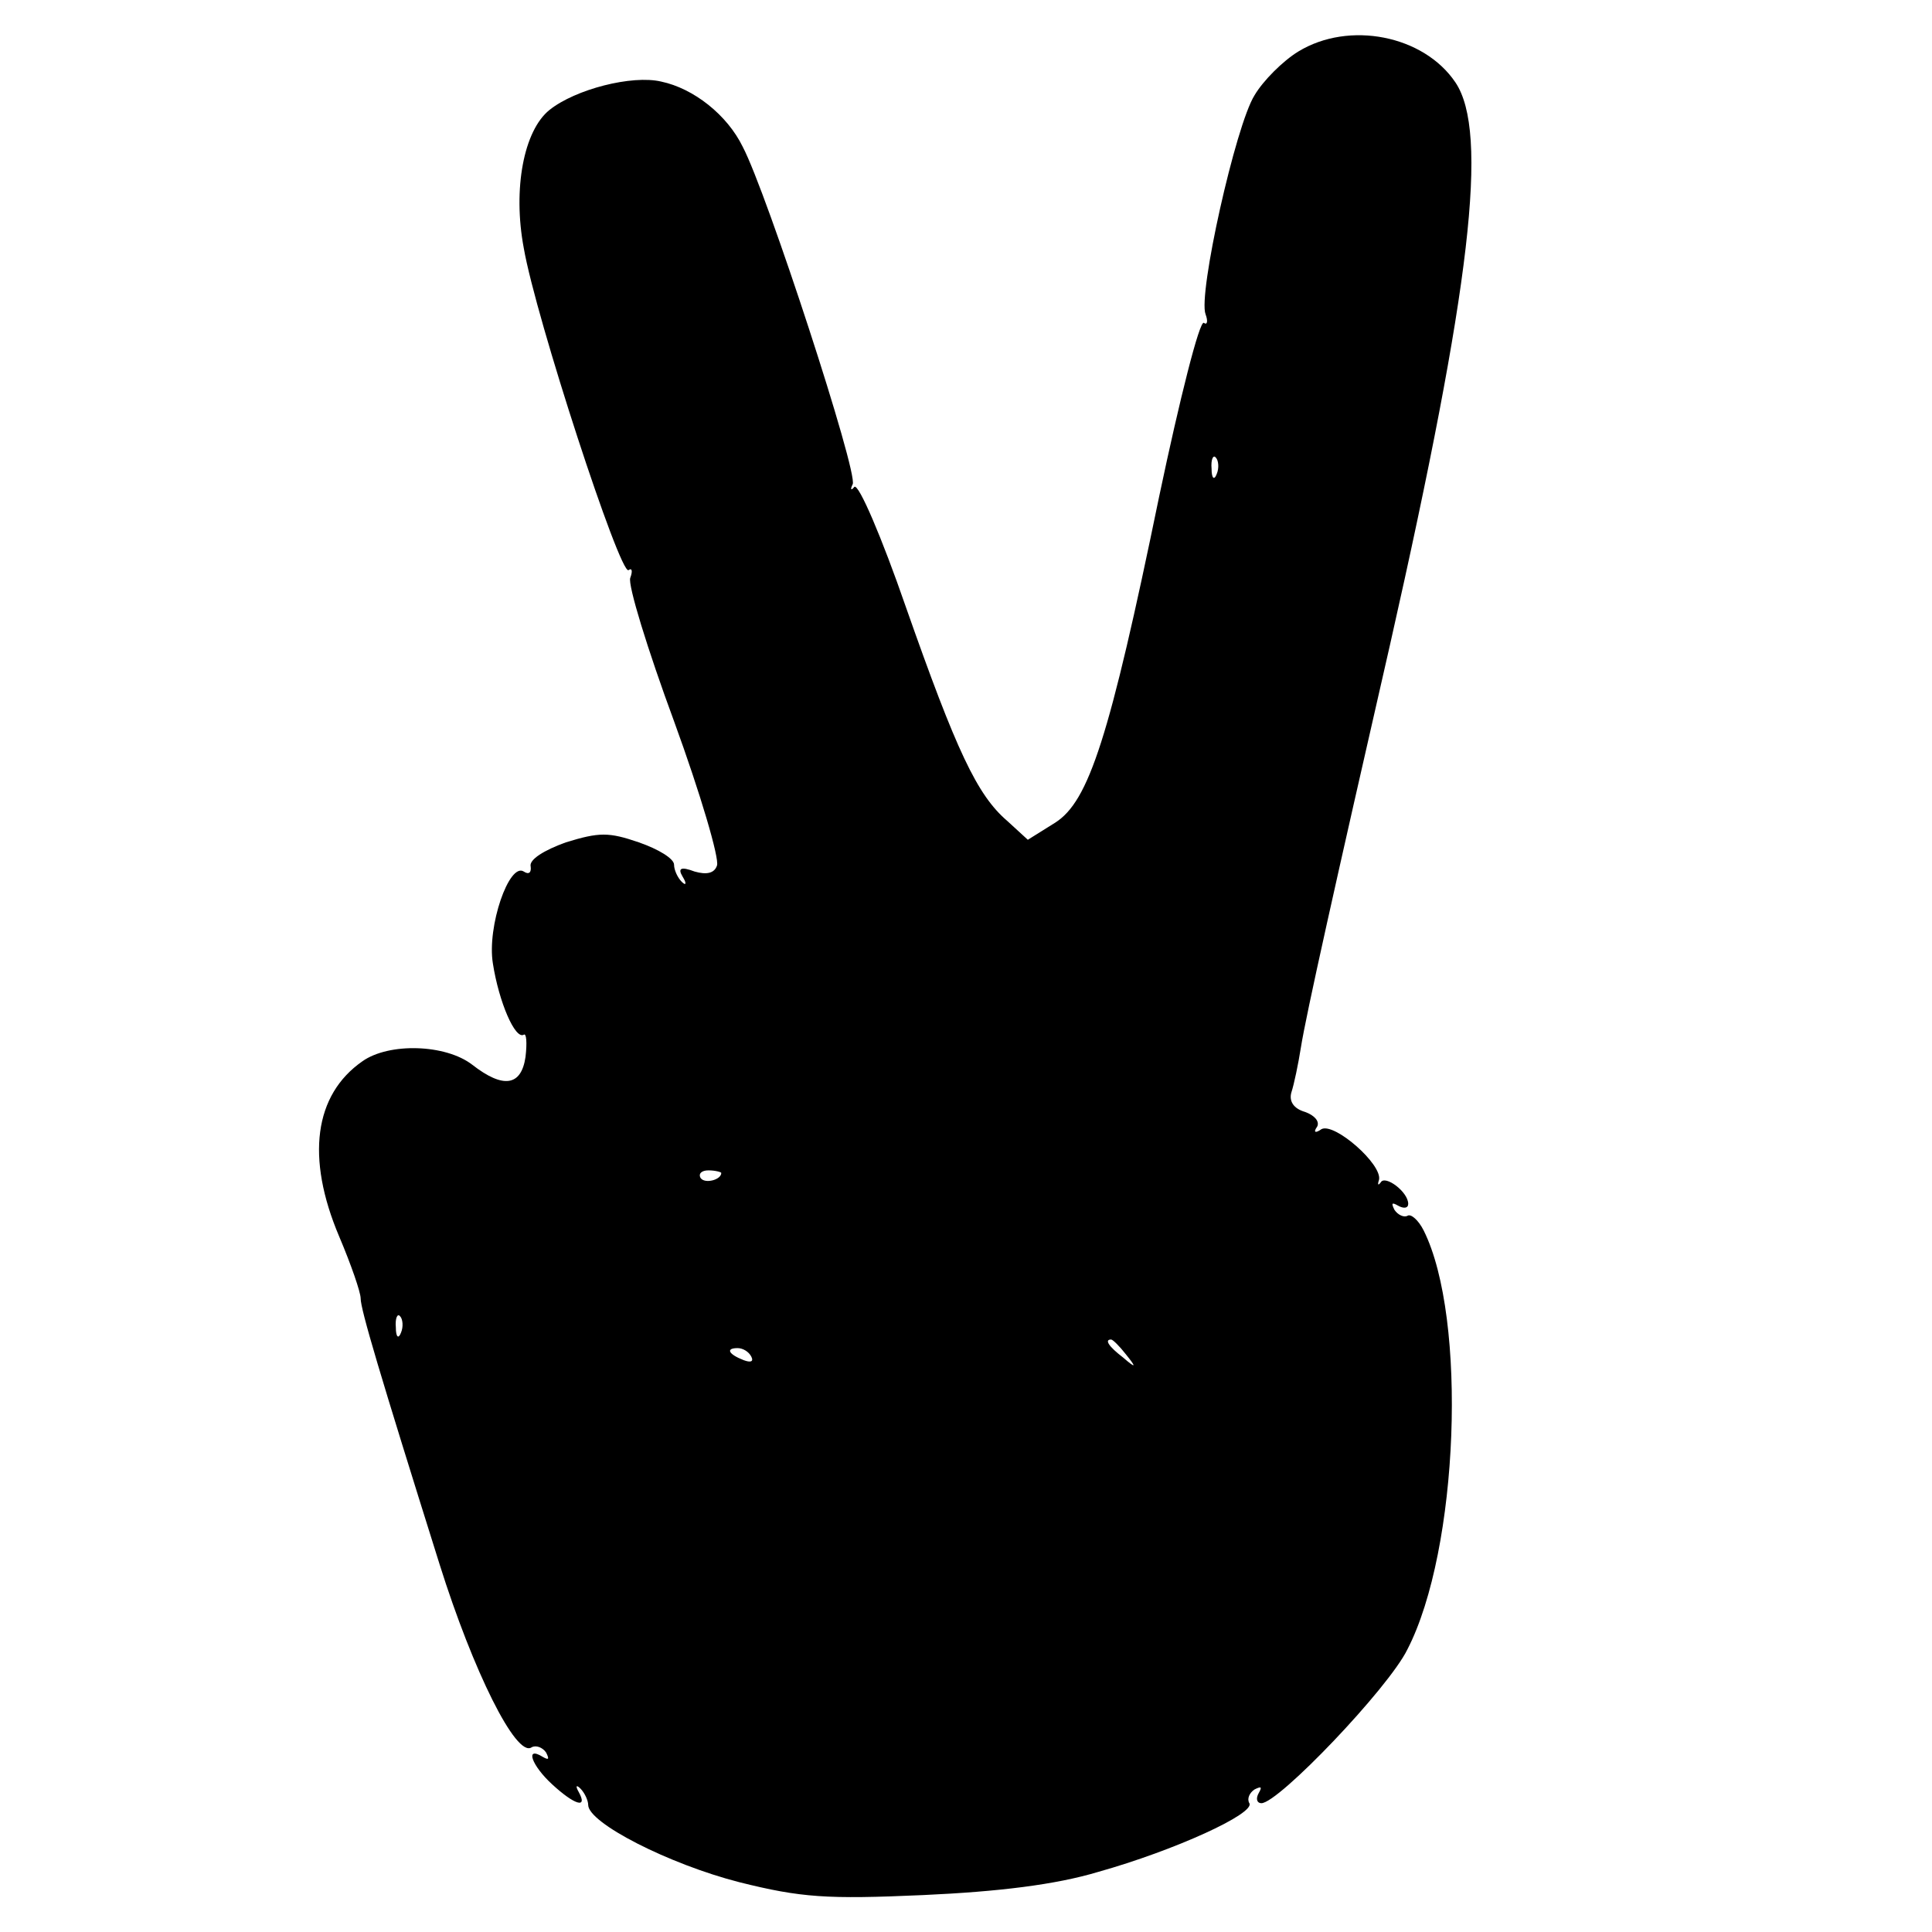
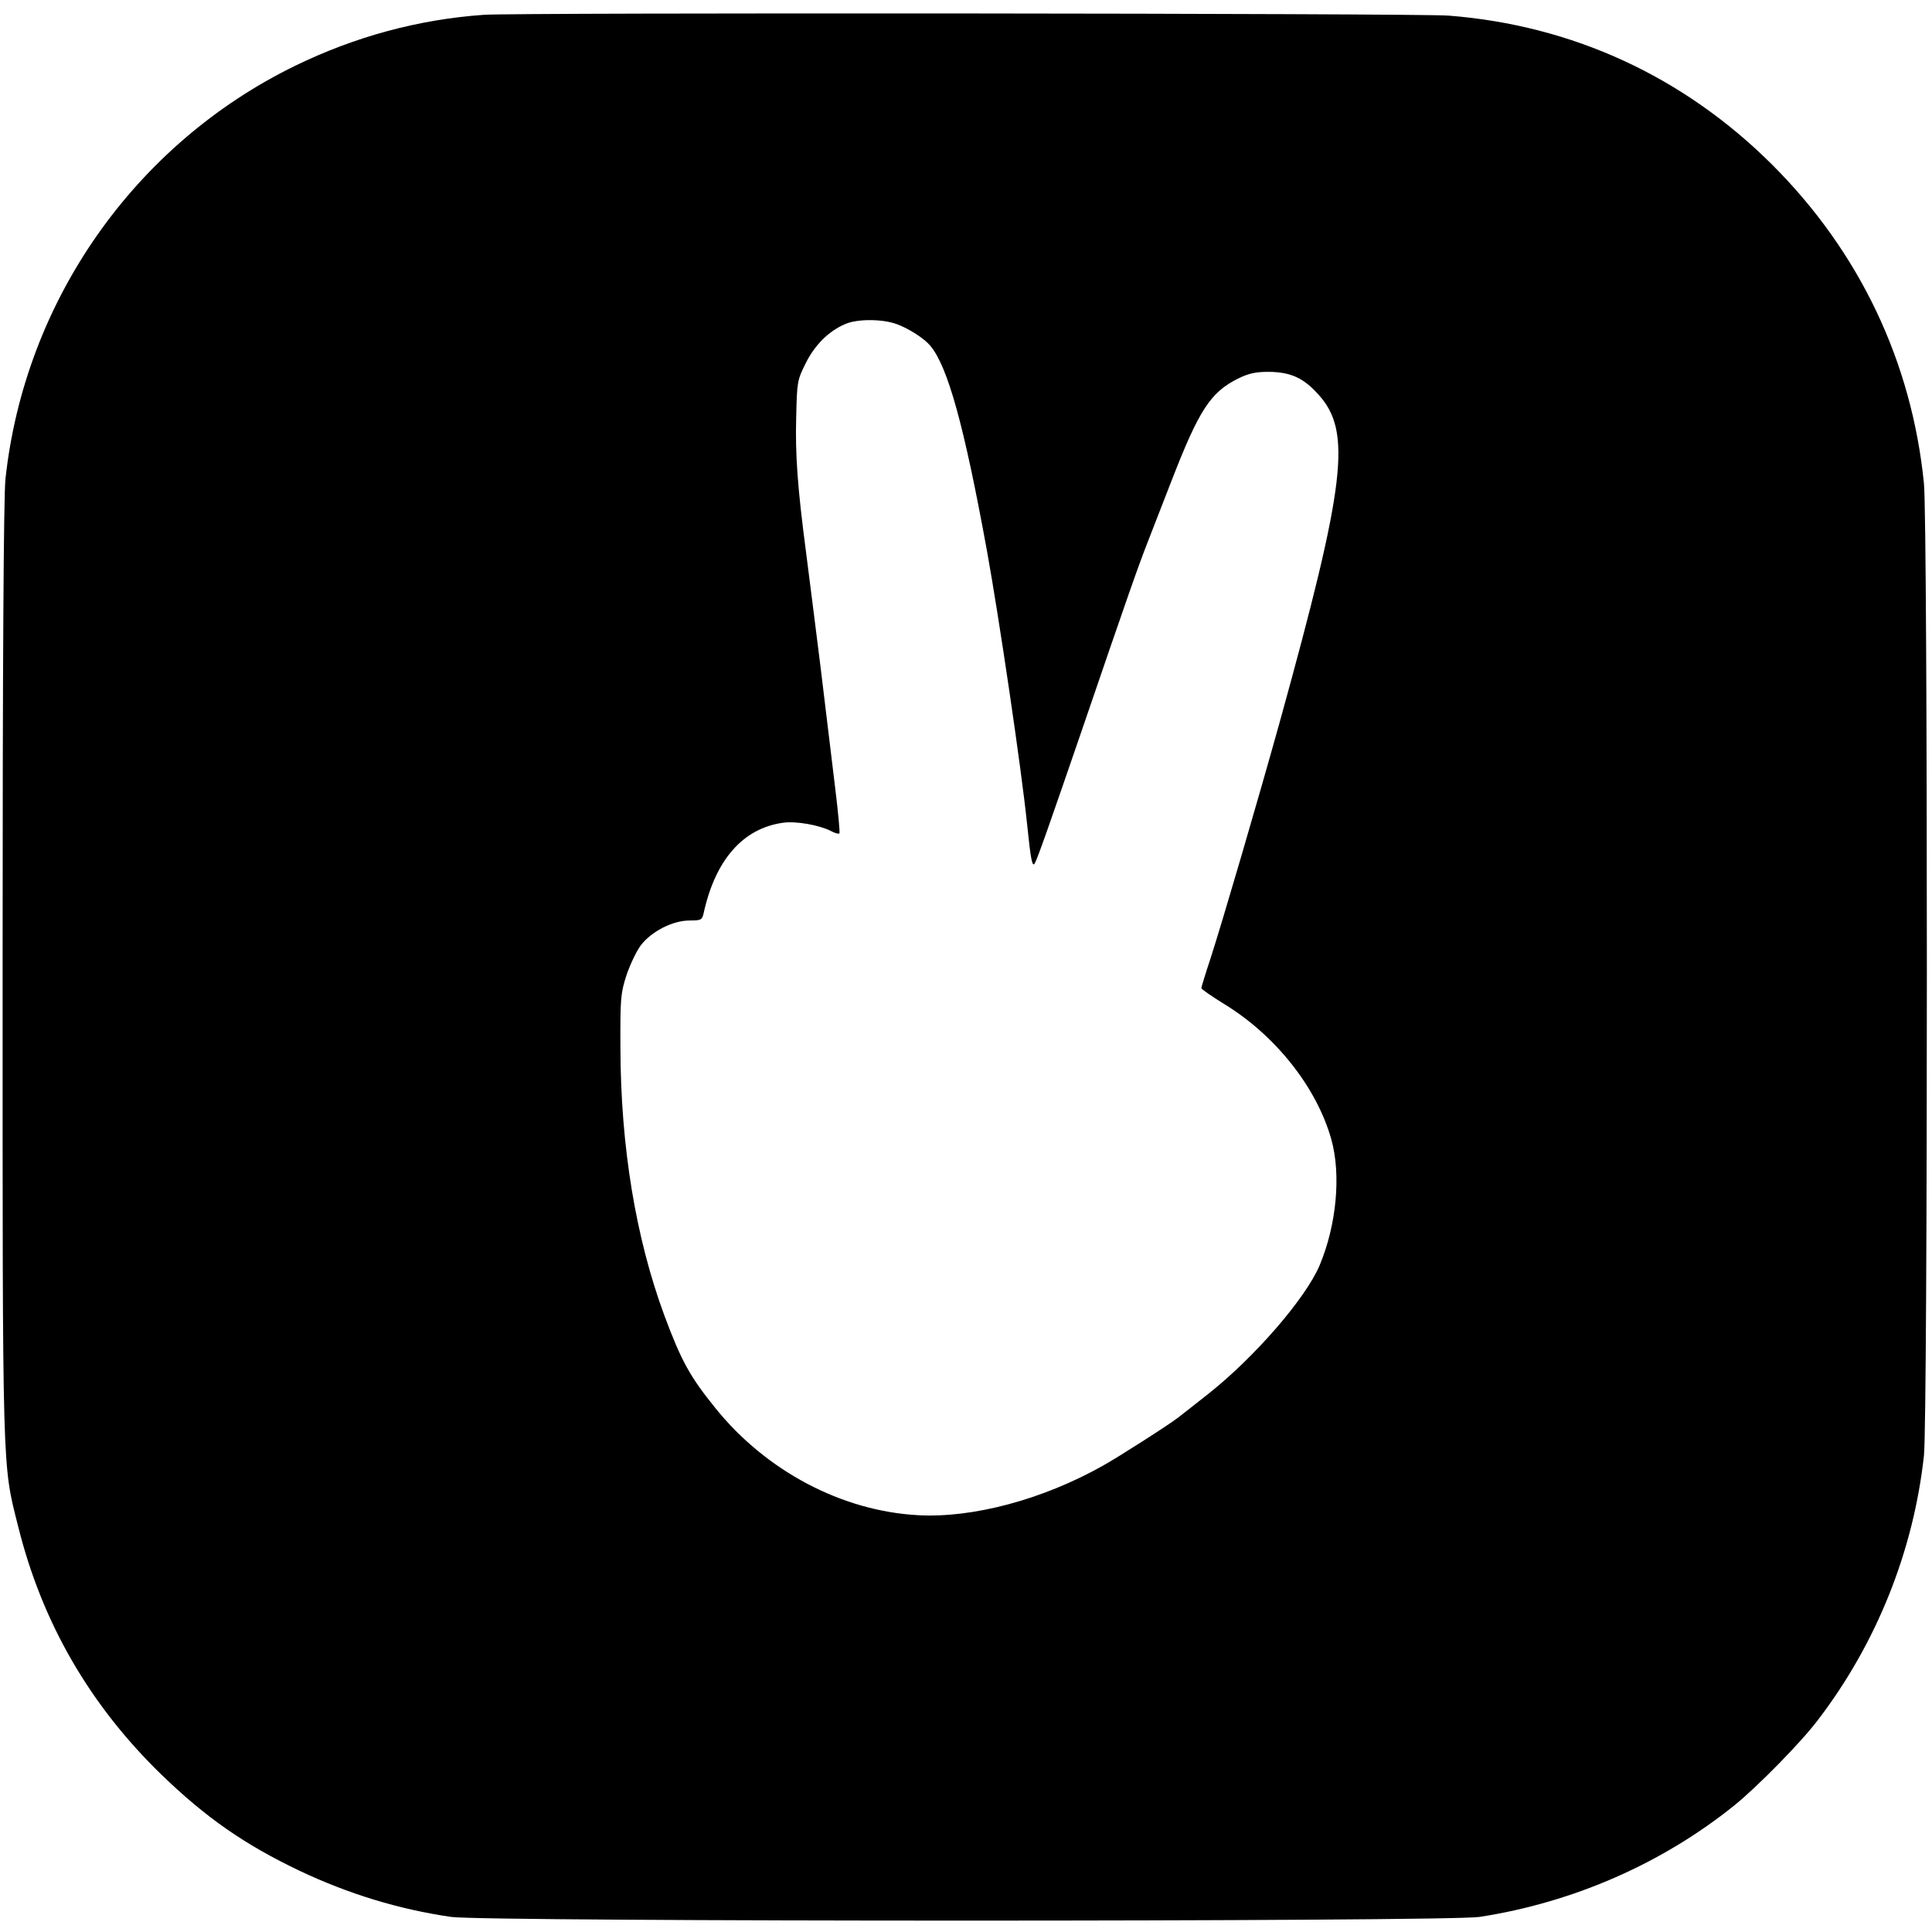
- <svg xmlns="http://www.w3.org/2000/svg" version="1.0" width="225pt" height="225pt" viewBox="0 0 225 225" preserveAspectRatio="xMidYMid meet">
-   <g transform="translate(0,225) scale(0.1,-0.1)" fill="#000000" stroke="none">
-     <path d="M1512 2190 c-18 -11 -41 -34 -51 -51 -22 -35 -66 -232 -57 -255 3 -8 2 -13 -2 -10 -5 3 -28 -88 -52 -202 -58 -282 -82 -355 -121 -380 l-32 -20 -24 22 c-35 30 -59 81 -118 249 -28 81 -55 144 -60 140 -4 -5 -5 -3 -2 3 7 12 -100 340 -128 393 -18 37 -57 68 -95 76 -34 8 -100 -9 -130 -33 -30 -24 -43 -92 -30 -161 14 -81 112 -381 122 -375 4 3 5 -1 2 -9 -3 -8 20 -83 51 -167 31 -85 53 -160 50 -168 -3 -9 -12 -11 -26 -7 -16 6 -20 4 -14 -6 5 -8 4 -11 -1 -6 -5 5 -9 14 -9 20 0 7 -18 18 -41 26 -35 12 -46 12 -85 0 -25 -9 -43 -20 -41 -28 1 -7 -2 -10 -8 -6 -17 11 -43 -64 -36 -107 7 -45 26 -89 36 -83 3 2 4 -9 2 -26 -5 -34 -26 -37 -62 -9 -31 24 -97 26 -128 4 -56 -39 -66 -112 -27 -204 14 -33 25 -65 25 -72 0 -13 22 -87 92 -310 39 -124 89 -225 107 -213 5 3 13 0 17 -6 4 -8 3 -9 -4 -5 -21 13 -13 -10 11 -32 26 -24 42 -29 31 -9 -4 7 -3 9 2 4 5 -5 9 -14 9 -19 0 -21 94 -69 176 -90 72 -18 102 -20 214 -15 88 4 154 12 204 27 89 25 183 68 176 80 -3 5 0 12 6 16 8 4 9 3 5 -4 -4 -7 -2 -12 3 -12 20 0 148 134 170 179 60 116 70 386 19 488 -6 12 -15 20 -19 17 -4 -2 -11 1 -15 7 -4 8 -3 9 4 5 7 -4 12 -3 12 2 0 14 -27 34 -32 25 -3 -4 -4 -3 -2 3 4 18 -52 67 -67 59 -7 -5 -10 -4 -5 3 3 6 -3 13 -14 17 -14 4 -19 13 -16 23 3 9 8 33 11 52 6 38 40 190 104 470 94 416 115 596 76 654 -37 55 -124 72 -183 36z m-95 -492 c-3 -8 -6 -5 -6 6 -1 11 2 17 5 13 3 -3 4 -12 1 -19z m-577 -814 c0 -8 -19 -13 -24 -6 -3 5 1 9 9 9 8 0 15 -2 15 -3z m-373 -186 c-3 -8 -6 -5 -6 6 -1 11 2 17 5 13 3 -3 4 -12 1 -19z m844 -25 c13 -16 12 -17 -3 -4 -17 13 -22 21 -14 21 2 0 10 -8 17 -17z m-436 -3 c3 -6 -1 -7 -9 -4 -18 7 -21 14 -7 14 6 0 13 -4 16 -10z" />
+ <svg xmlns="http://www.w3.org/2000/svg" version="1.0" width="743pt" height="743pt" viewBox="0 0 743 743" preserveAspectRatio="xMidYMid meet">
+   <g transform="translate(0,743) scale(0.1,-0.1)" fill="#000000" stroke="none">
+     <path d="M1860 7373 c-252 -18 -495 -84 -725 -196 -617 -301 -1040 -904 -1114 -1589 -7 -65 -11 -699 -11 -1887 0 -1962 -2 -1896 60 -2142 92 -370 276 -687 551 -954 171 -165 318 -268 532 -370 186 -88 381 -148 582 -177 133 -19 3831 -19 3955 0 362 56 703 206 980 429 89 72 257 243 321 328 226 295 368 651 408 1017 15 134 15 3596 0 3739 -47 469 -248 890 -583 1225 -341 340 -769 537 -1246 574 -113 9 -3594 12 -3710 3z m1590 -1190 c46 -17 105 -55 128 -83 67 -80 130 -308 217 -785 47 -258 134 -848 155 -1055 14 -137 20 -168 30 -149 11 20 56 148 180 509 184 538 218 634 254 726 19 49 60 154 91 234 106 273 150 341 256 394 41 20 67 26 118 26 85 -1 134 -23 192 -88 128 -142 105 -339 -149 -1257 -86 -309 -219 -763 -266 -909 -20 -60 -36 -113 -36 -116 0 -4 39 -31 86 -60 199 -121 358 -322 414 -522 38 -136 20 -329 -45 -484 -53 -126 -249 -353 -430 -496 -55 -43 -105 -83 -112 -88 -31 -25 -234 -155 -292 -187 -231 -130 -501 -202 -711 -190 -293 16 -584 170 -779 412 -97 120 -131 181 -196 356 -110 298 -168 648 -169 1029 -1 191 1 210 23 279 14 41 38 92 55 115 41 54 123 96 188 96 44 0 48 2 54 28 45 206 152 327 306 348 49 7 138 -9 182 -31 16 -9 31 -13 34 -10 3 2 -5 85 -17 182 -12 98 -37 306 -56 463 -20 157 -44 353 -55 435 -33 251 -42 377 -38 522 3 133 4 141 36 205 35 71 89 125 153 152 46 20 143 20 199 -1z" />
  </g>
</svg>
